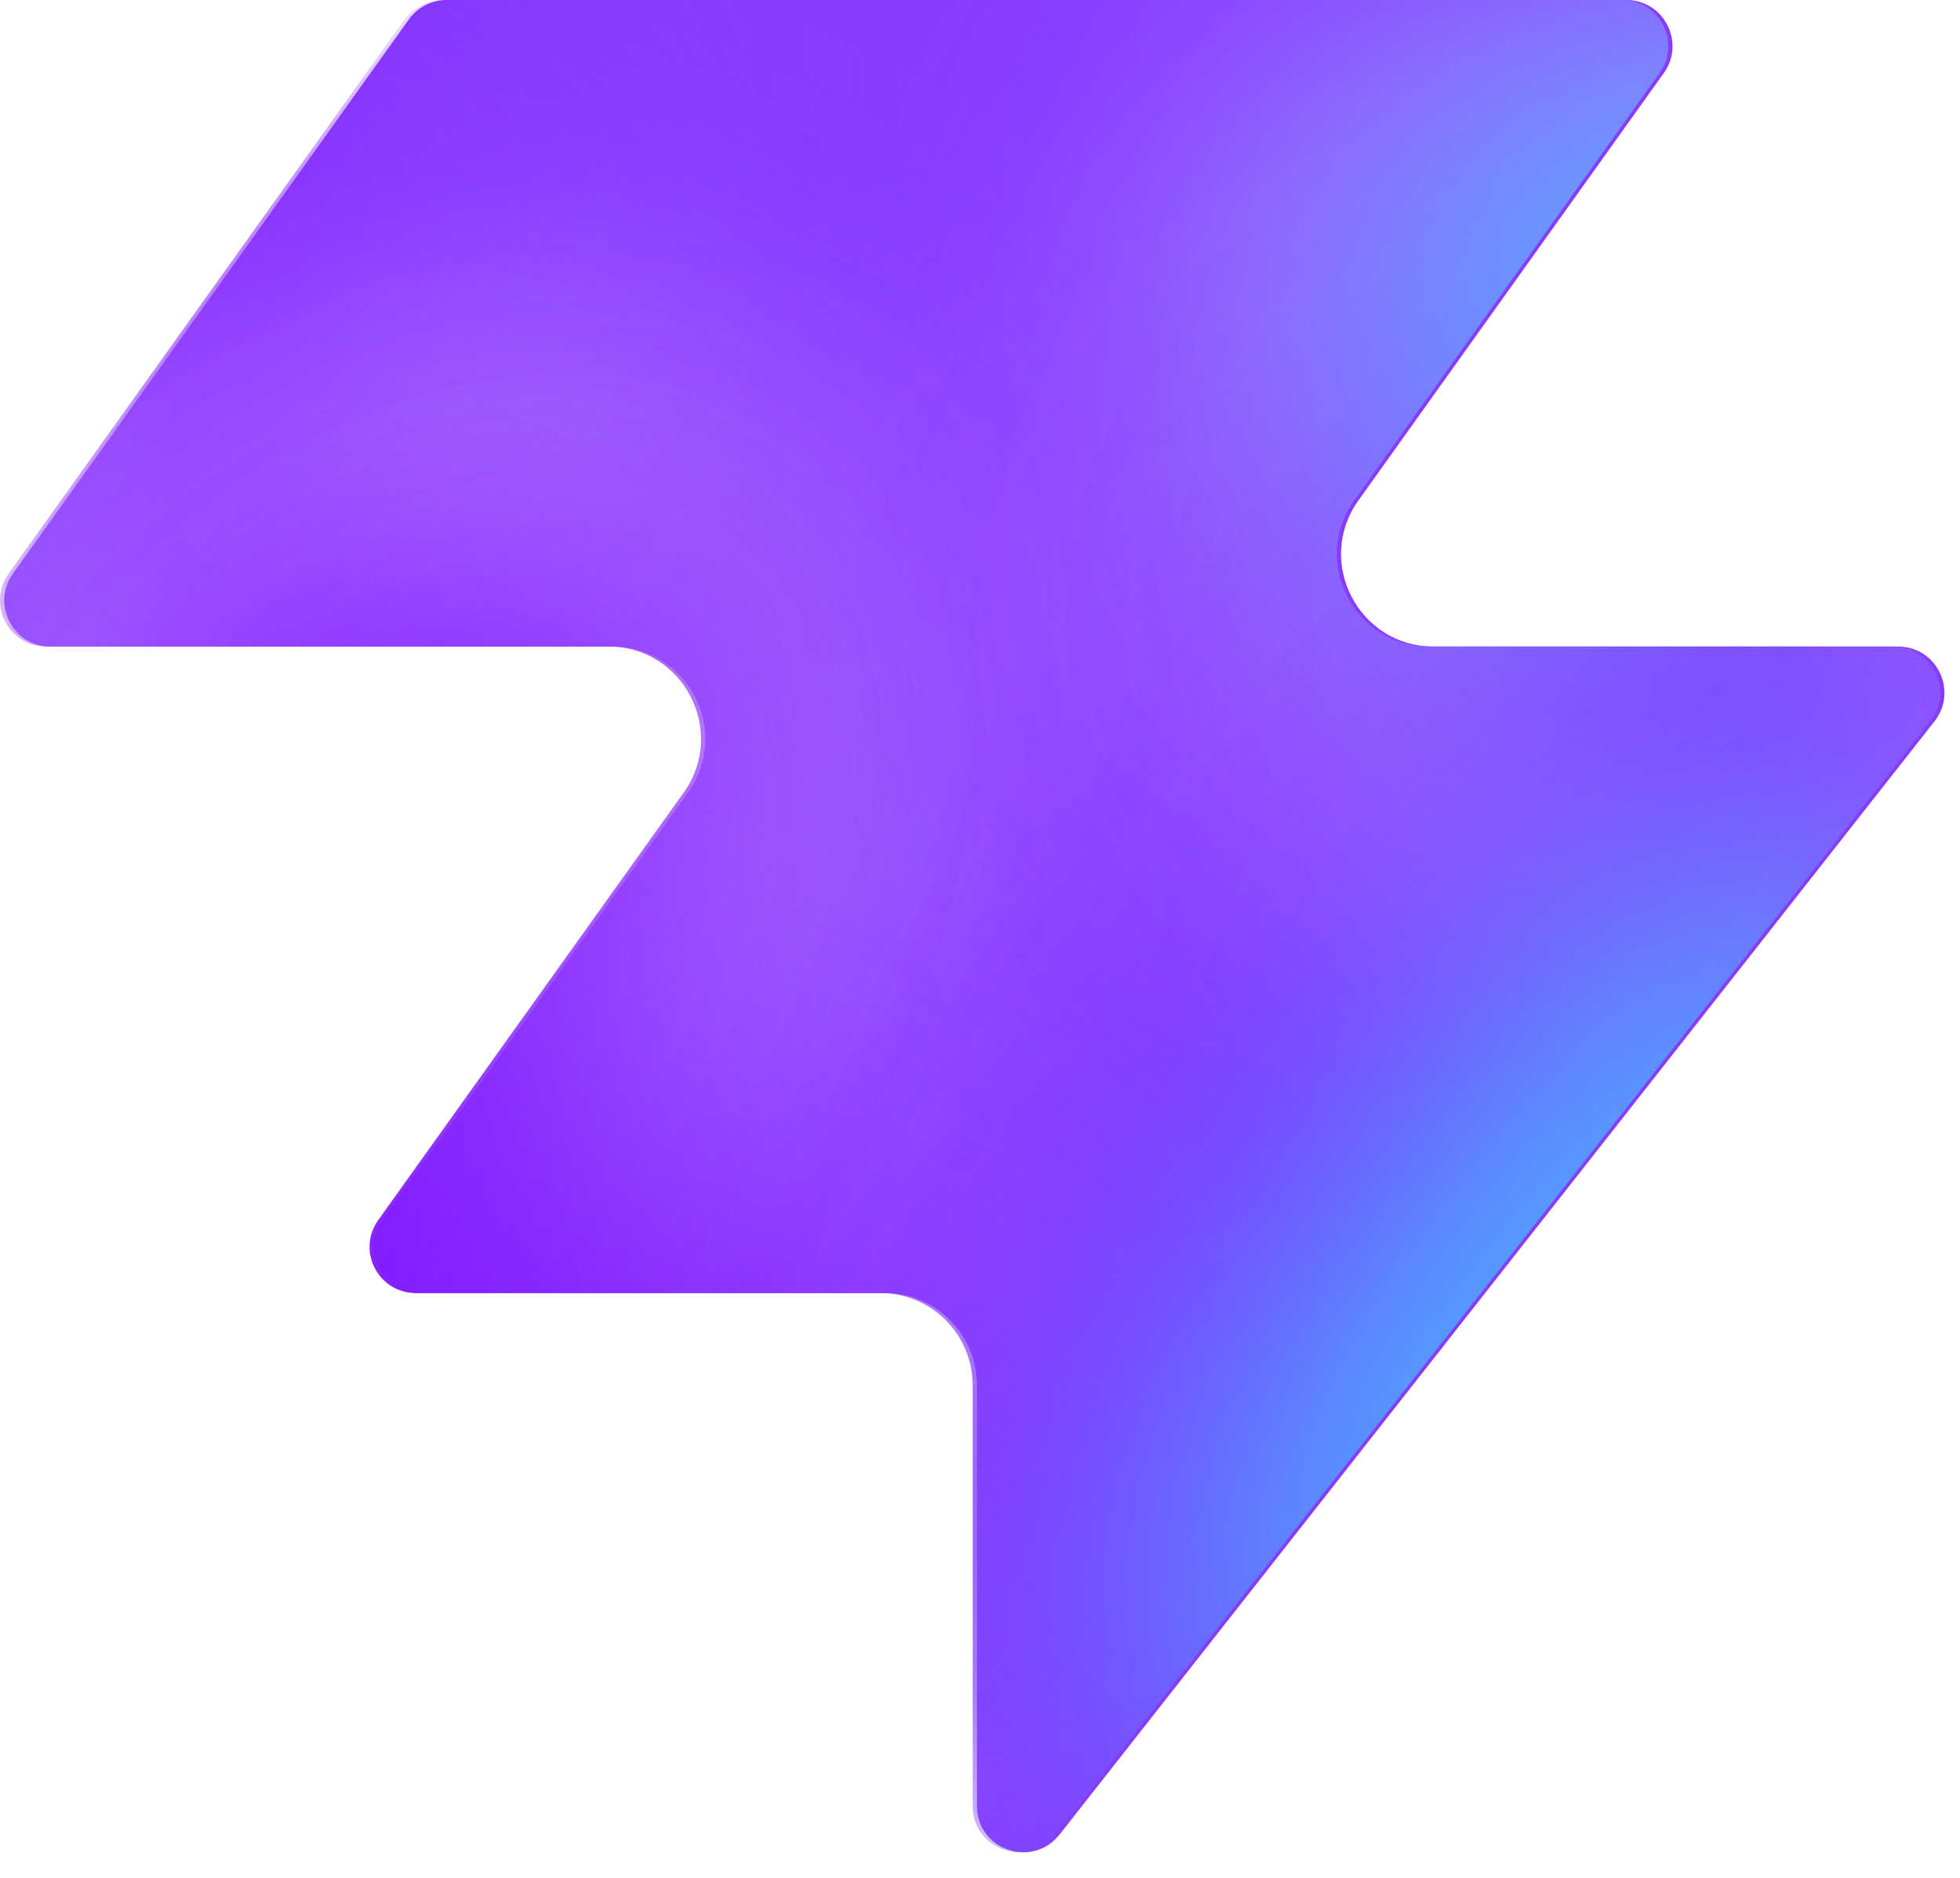
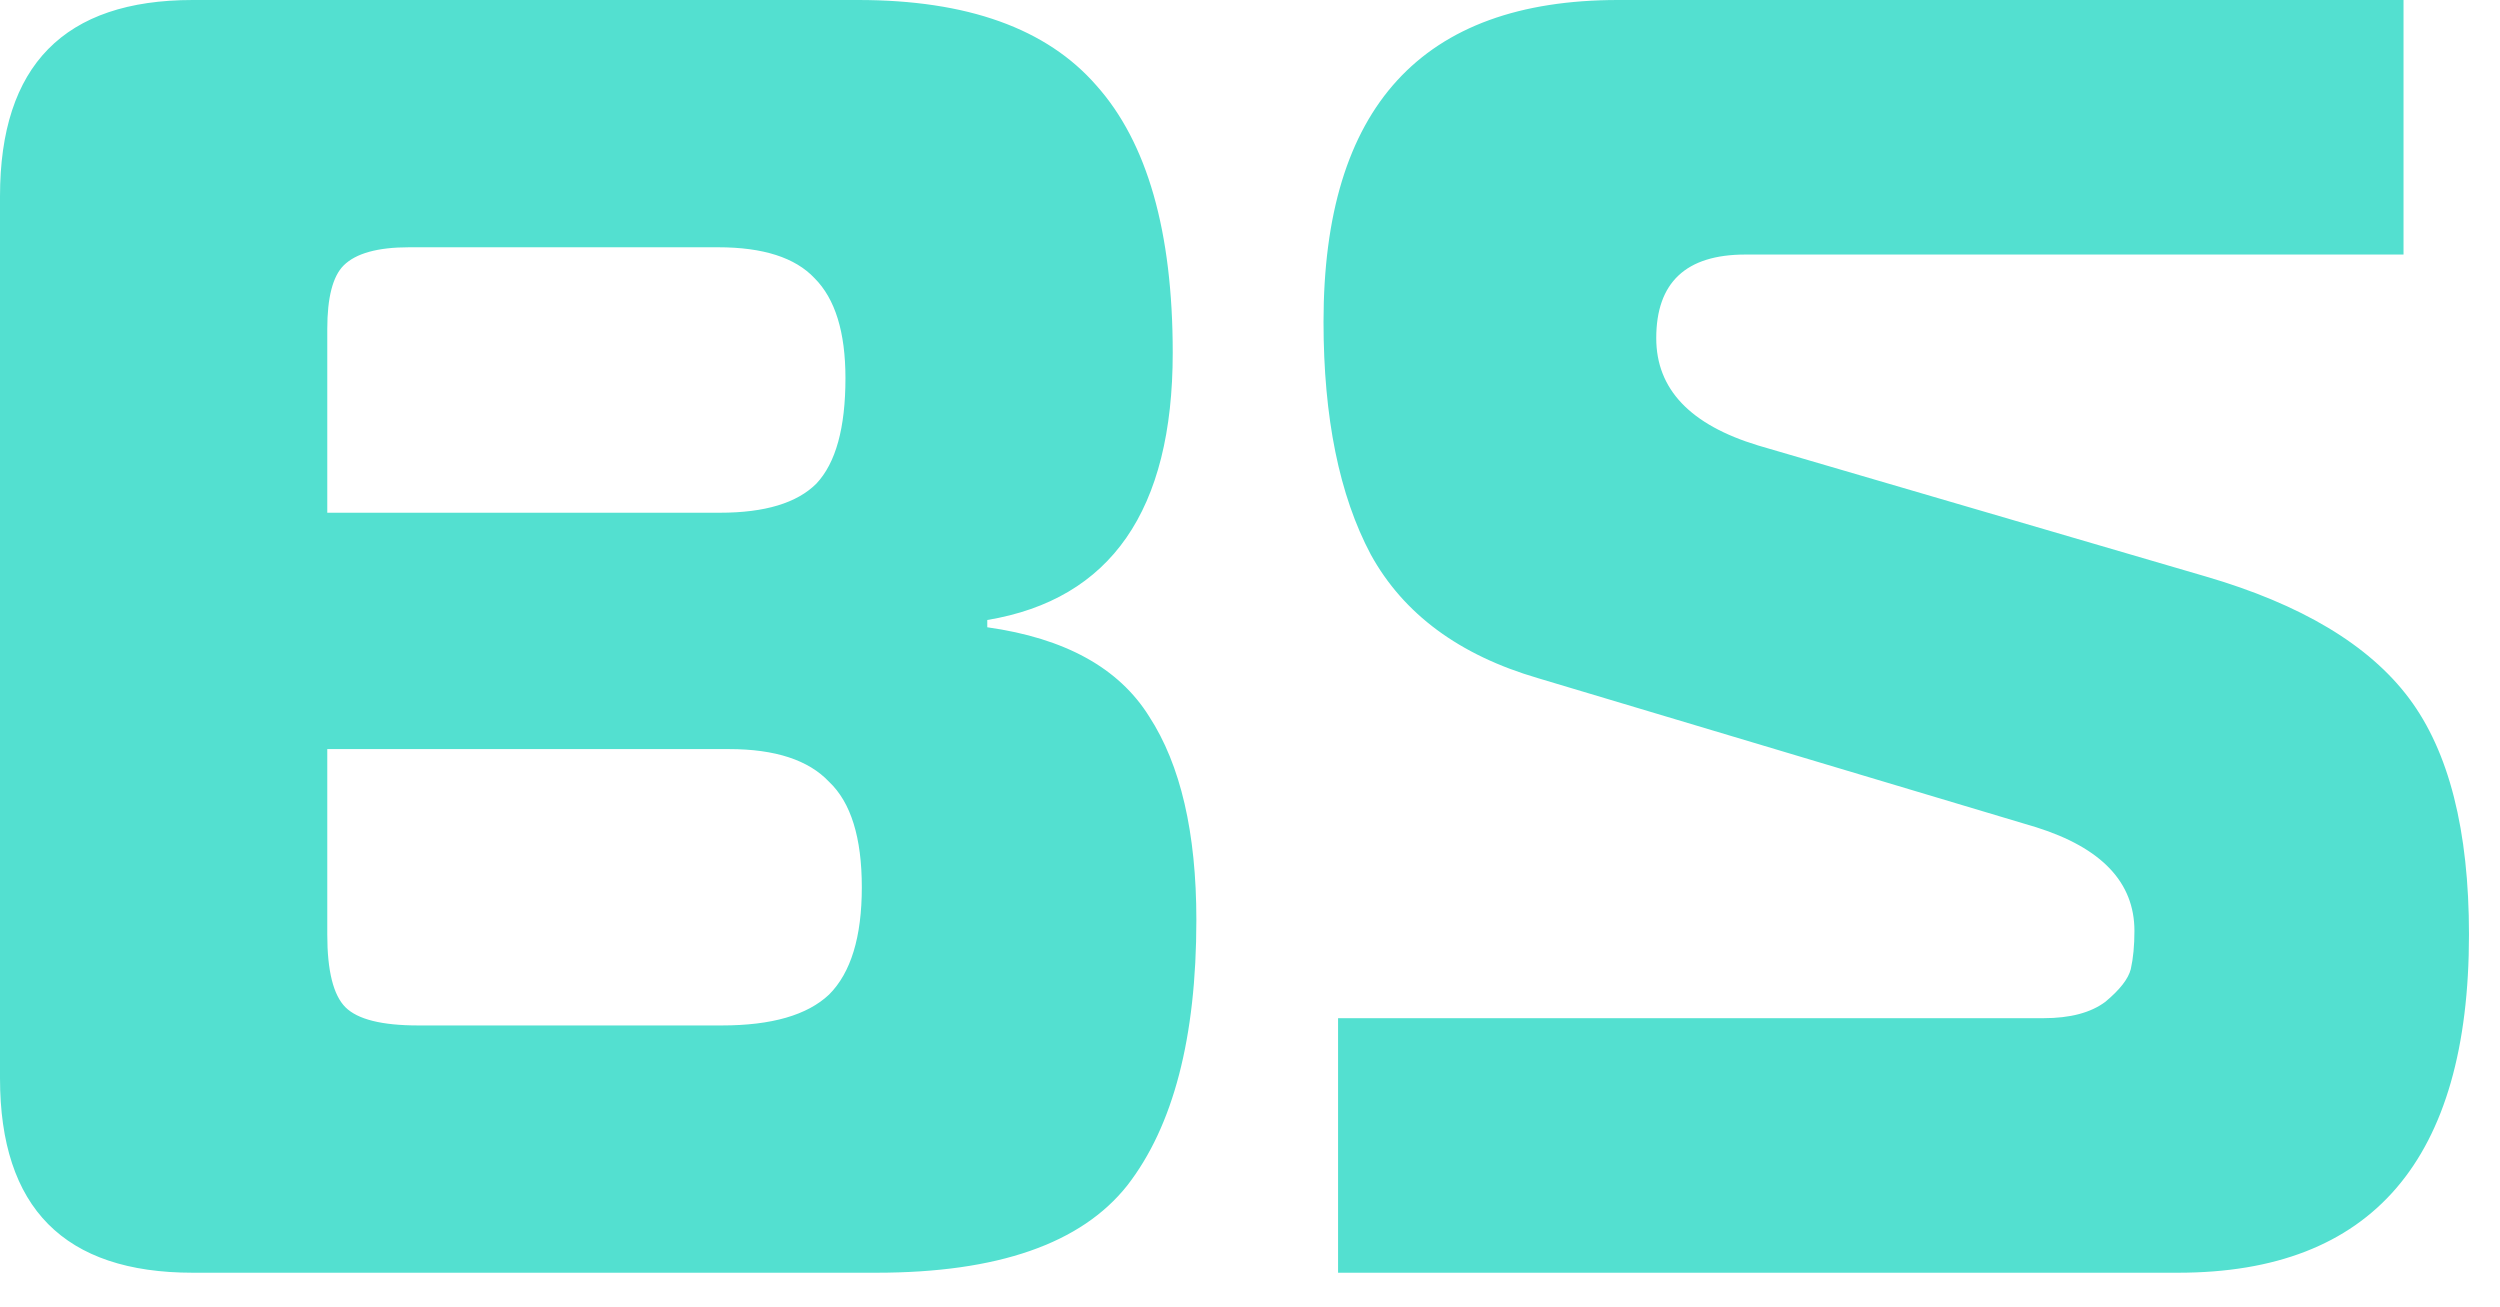
- <svg xmlns="http://www.w3.org/2000/svg" width="48" height="46" fill="none" viewBox="0 0 48 46">
-   <path fill="#863bff" d="M25.946 44.938c-.664.845-2.021.375-2.021-.698V33.937a2.26 2.26 0 0 0-2.262-2.262H10.287c-.92 0-1.456-1.04-.92-1.788l7.48-10.471c1.07-1.497 0-3.578-1.842-3.578H1.237c-.92 0-1.456-1.04-.92-1.788L10.013.474c.214-.297.556-.474.92-.474h28.894c.92 0 1.456 1.04.92 1.788l-7.48 10.471c-1.07 1.498 0 3.579 1.842 3.579h11.377c.943 0 1.473 1.088.89 1.83L25.947 44.94z" style="fill:#863bff;fill:color(display-p3 .525 .23 1);fill-opacity:1" />
-   <mask id="a" width="48" height="46" x="0" y="0" maskUnits="userSpaceOnUse" style="mask-type:alpha">
-     <path fill="#000" d="M25.842 44.938c-.664.844-2.021.375-2.021-.698V33.937a2.26 2.26 0 0 0-2.262-2.262H10.183c-.92 0-1.456-1.04-.92-1.788l7.48-10.471c1.07-1.498 0-3.579-1.842-3.579H1.133c-.92 0-1.456-1.04-.92-1.787L9.91.473c.214-.297.556-.474.92-.474h28.894c.92 0 1.456 1.04.92 1.788l-7.48 10.471c-1.07 1.498 0 3.578 1.842 3.578h11.377c.943 0 1.473 1.088.89 1.832L25.843 44.94z" style="fill:#000;fill-opacity:1" />
-   </mask>
-   <g mask="url(#a)">
-     <g filter="url(#b)">
-       <ellipse cx="5.508" cy="14.704" fill="#ede6ff" rx="5.508" ry="14.704" style="fill:#ede6ff;fill:color(display-p3 .927 .903 1);fill-opacity:1" transform="matrix(.00324 1 1 -.00324 -4.47 31.516)" />
-     </g>
-     <g filter="url(#c)">
-       <ellipse cx="10.399" cy="29.851" fill="#ede6ff" rx="10.399" ry="29.851" style="fill:#ede6ff;fill:color(display-p3 .927 .903 1);fill-opacity:1" transform="matrix(.00324 1 1 -.00324 -39.328 7.883)" />
-     </g>
-     <g filter="url(#d)">
-       <ellipse cx="5.508" cy="30.487" fill="#7e14ff" rx="5.508" ry="30.487" style="fill:#7e14ff;fill:color(display-p3 .492 .077 1);fill-opacity:1" transform="rotate(89.814 -25.913 -14.639)scale(1 -1)" />
-     </g>
-     <g filter="url(#e)">
-       <ellipse cx="5.508" cy="30.599" fill="#7e14ff" rx="5.508" ry="30.599" style="fill:#7e14ff;fill:color(display-p3 .492 .077 1);fill-opacity:1" transform="rotate(89.814 -32.644 -3.334)scale(1 -1)" />
-     </g>
-     <g filter="url(#f)">
-       <ellipse cx="5.508" cy="30.599" fill="#7e14ff" rx="5.508" ry="30.599" style="fill:#7e14ff;fill:color(display-p3 .492 .077 1);fill-opacity:1" transform="matrix(.00324 1 1 -.00324 -34.34 30.47)" />
-     </g>
-     <g filter="url(#g)">
-       <ellipse cx="14.072" cy="22.078" fill="#ede6ff" rx="14.072" ry="22.078" style="fill:#ede6ff;fill:color(display-p3 .927 .903 1);fill-opacity:1" transform="rotate(93.35 24.506 48.493)scale(-1 1)" />
-     </g>
-     <g filter="url(#h)">
-       <ellipse cx="3.47" cy="21.501" fill="#7e14ff" rx="3.47" ry="21.501" style="fill:#7e14ff;fill:color(display-p3 .492 .077 1);fill-opacity:1" transform="rotate(89.009 28.708 47.59)scale(-1 1)" />
-     </g>
-     <g filter="url(#i)">
-       <ellipse cx="3.47" cy="21.501" fill="#7e14ff" rx="3.47" ry="21.501" style="fill:#7e14ff;fill:color(display-p3 .492 .077 1);fill-opacity:1" transform="rotate(89.009 28.708 47.59)scale(-1 1)" />
-     </g>
-     <g filter="url(#j)">
-       <ellipse cx=".387" cy="8.972" fill="#7e14ff" rx="4.407" ry="29.108" style="fill:#7e14ff;fill:color(display-p3 .492 .077 1);fill-opacity:1" transform="rotate(39.51 .387 8.972)" />
-     </g>
-     <g filter="url(#k)">
-       <ellipse cx="47.523" cy="-6.092" fill="#7e14ff" rx="4.407" ry="29.108" style="fill:#7e14ff;fill:color(display-p3 .492 .077 1);fill-opacity:1" transform="rotate(37.892 47.523 -6.092)" />
-     </g>
-     <g filter="url(#l)">
-       <ellipse cx="41.412" cy="6.333" fill="#47bfff" rx="5.971" ry="9.665" style="fill:#47bfff;fill:color(display-p3 .28 .748 1);fill-opacity:1" transform="rotate(37.892 41.412 6.333)" />
-     </g>
-     <g filter="url(#m)">
-       <ellipse cx="-1.879" cy="38.332" fill="#7e14ff" rx="4.407" ry="29.108" style="fill:#7e14ff;fill:color(display-p3 .492 .077 1);fill-opacity:1" transform="rotate(37.892 -1.88 38.332)" />
-     </g>
-     <g filter="url(#n)">
-       <ellipse cx="-1.879" cy="38.332" fill="#7e14ff" rx="4.407" ry="29.108" style="fill:#7e14ff;fill:color(display-p3 .492 .077 1);fill-opacity:1" transform="rotate(37.892 -1.88 38.332)" />
-     </g>
-     <g filter="url(#o)">
-       <ellipse cx="35.651" cy="29.907" fill="#7e14ff" rx="4.407" ry="29.108" style="fill:#7e14ff;fill:color(display-p3 .492 .077 1);fill-opacity:1" transform="rotate(37.892 35.651 29.907)" />
-     </g>
-     <g filter="url(#p)">
-       <ellipse cx="38.418" cy="32.4" fill="#47bfff" rx="5.971" ry="15.297" style="fill:#47bfff;fill:color(display-p3 .28 .748 1);fill-opacity:1" transform="rotate(37.892 38.418 32.4)" />
-     </g>
-   </g>
-   <defs>
-     <filter id="b" width="60.045" height="41.654" x="-19.77" y="16.149" color-interpolation-filters="sRGB" filterUnits="userSpaceOnUse">
-       <feFlood flood-opacity="0" result="BackgroundImageFix" />
-       <feBlend in="SourceGraphic" in2="BackgroundImageFix" result="shape" />
-       <feGaussianBlur result="effect1_foregroundBlur_2002_17158" stdDeviation="7.659" />
-     </filter>
-     <filter id="c" width="90.34" height="51.437" x="-54.613" y="-7.533" color-interpolation-filters="sRGB" filterUnits="userSpaceOnUse">
-       <feFlood flood-opacity="0" result="BackgroundImageFix" />
-       <feBlend in="SourceGraphic" in2="BackgroundImageFix" result="shape" />
-       <feGaussianBlur result="effect1_foregroundBlur_2002_17158" stdDeviation="7.659" />
-     </filter>
-     <filter id="d" width="79.355" height="29.4" x="-49.64" y="2.03" color-interpolation-filters="sRGB" filterUnits="userSpaceOnUse">
-       <feFlood flood-opacity="0" result="BackgroundImageFix" />
-       <feBlend in="SourceGraphic" in2="BackgroundImageFix" result="shape" />
-       <feGaussianBlur result="effect1_foregroundBlur_2002_17158" stdDeviation="4.596" />
-     </filter>
-     <filter id="e" width="79.579" height="29.4" x="-45.045" y="20.029" color-interpolation-filters="sRGB" filterUnits="userSpaceOnUse">
-       <feFlood flood-opacity="0" result="BackgroundImageFix" />
-       <feBlend in="SourceGraphic" in2="BackgroundImageFix" result="shape" />
-       <feGaussianBlur result="effect1_foregroundBlur_2002_17158" stdDeviation="4.596" />
-     </filter>
-     <filter id="f" width="79.579" height="29.4" x="-43.513" y="21.178" color-interpolation-filters="sRGB" filterUnits="userSpaceOnUse">
-       <feFlood flood-opacity="0" result="BackgroundImageFix" />
-       <feBlend in="SourceGraphic" in2="BackgroundImageFix" result="shape" />
-       <feGaussianBlur result="effect1_foregroundBlur_2002_17158" stdDeviation="4.596" />
-     </filter>
-     <filter id="g" width="74.749" height="58.852" x="15.756" y="-17.901" color-interpolation-filters="sRGB" filterUnits="userSpaceOnUse">
-       <feFlood flood-opacity="0" result="BackgroundImageFix" />
-       <feBlend in="SourceGraphic" in2="BackgroundImageFix" result="shape" />
-       <feGaussianBlur result="effect1_foregroundBlur_2002_17158" stdDeviation="7.659" />
-     </filter>
-     <filter id="h" width="61.377" height="25.362" x="23.548" y="2.284" color-interpolation-filters="sRGB" filterUnits="userSpaceOnUse">
-       <feFlood flood-opacity="0" result="BackgroundImageFix" />
-       <feBlend in="SourceGraphic" in2="BackgroundImageFix" result="shape" />
-       <feGaussianBlur result="effect1_foregroundBlur_2002_17158" stdDeviation="4.596" />
-     </filter>
-     <filter id="i" width="61.377" height="25.362" x="23.548" y="2.284" color-interpolation-filters="sRGB" filterUnits="userSpaceOnUse">
-       <feFlood flood-opacity="0" result="BackgroundImageFix" />
-       <feBlend in="SourceGraphic" in2="BackgroundImageFix" result="shape" />
-       <feGaussianBlur result="effect1_foregroundBlur_2002_17158" stdDeviation="4.596" />
-     </filter>
-     <filter id="j" width="56.045" height="63.649" x="-27.636" y="-22.853" color-interpolation-filters="sRGB" filterUnits="userSpaceOnUse">
-       <feFlood flood-opacity="0" result="BackgroundImageFix" />
-       <feBlend in="SourceGraphic" in2="BackgroundImageFix" result="shape" />
-       <feGaussianBlur result="effect1_foregroundBlur_2002_17158" stdDeviation="4.596" />
-     </filter>
-     <filter id="k" width="54.814" height="64.646" x="20.116" y="-38.415" color-interpolation-filters="sRGB" filterUnits="userSpaceOnUse">
-       <feFlood flood-opacity="0" result="BackgroundImageFix" />
-       <feBlend in="SourceGraphic" in2="BackgroundImageFix" result="shape" />
-       <feGaussianBlur result="effect1_foregroundBlur_2002_17158" stdDeviation="4.596" />
-     </filter>
-     <filter id="l" width="33.541" height="35.313" x="24.641" y="-11.323" color-interpolation-filters="sRGB" filterUnits="userSpaceOnUse">
-       <feFlood flood-opacity="0" result="BackgroundImageFix" />
-       <feBlend in="SourceGraphic" in2="BackgroundImageFix" result="shape" />
-       <feGaussianBlur result="effect1_foregroundBlur_2002_17158" stdDeviation="4.596" />
-     </filter>
-     <filter id="m" width="54.814" height="64.646" x="-29.286" y="6.009" color-interpolation-filters="sRGB" filterUnits="userSpaceOnUse">
-       <feFlood flood-opacity="0" result="BackgroundImageFix" />
-       <feBlend in="SourceGraphic" in2="BackgroundImageFix" result="shape" />
-       <feGaussianBlur result="effect1_foregroundBlur_2002_17158" stdDeviation="4.596" />
-     </filter>
-     <filter id="n" width="54.814" height="64.646" x="-29.286" y="6.009" color-interpolation-filters="sRGB" filterUnits="userSpaceOnUse">
-       <feFlood flood-opacity="0" result="BackgroundImageFix" />
-       <feBlend in="SourceGraphic" in2="BackgroundImageFix" result="shape" />
-       <feGaussianBlur result="effect1_foregroundBlur_2002_17158" stdDeviation="4.596" />
-     </filter>
-     <filter id="o" width="54.814" height="64.646" x="8.244" y="-2.416" color-interpolation-filters="sRGB" filterUnits="userSpaceOnUse">
-       <feFlood flood-opacity="0" result="BackgroundImageFix" />
-       <feBlend in="SourceGraphic" in2="BackgroundImageFix" result="shape" />
-       <feGaussianBlur result="effect1_foregroundBlur_2002_17158" stdDeviation="4.596" />
-     </filter>
-     <filter id="p" width="39.409" height="43.623" x="18.713" y="10.588" color-interpolation-filters="sRGB" filterUnits="userSpaceOnUse">
-       <feFlood flood-opacity="0" result="BackgroundImageFix" />
-       <feBlend in="SourceGraphic" in2="BackgroundImageFix" result="shape" />
-       <feGaussianBlur result="effect1_foregroundBlur_2002_17158" stdDeviation="4.596" />
-     </filter>
-   </defs>
+ <svg xmlns="http://www.w3.org/2000/svg" width="44" height="23" viewBox="0 0 44 23" fill="none">
+   <path d="M5.76 13.184V16.448C5.76 17.088 5.867 17.515 6.08 17.728C6.294 17.941 6.72 18.048 7.36 18.048H12.704C13.579 18.048 14.208 17.867 14.592 17.504C14.976 17.12 15.168 16.491 15.168 15.616C15.168 14.741 14.976 14.123 14.592 13.76C14.23 13.376 13.643 13.184 12.832 13.184H5.76ZM5.76 5.792V9.024H12.672C13.462 9.024 14.027 8.853 14.368 8.512C14.71 8.149 14.88 7.531 14.88 6.656C14.88 5.845 14.699 5.259 14.336 4.896C13.995 4.533 13.43 4.352 12.64 4.352H7.2C6.646 4.352 6.262 4.459 6.048 4.672C5.856 4.864 5.76 5.237 5.76 5.792ZM17.376 11.04C18.742 11.232 19.691 11.755 20.224 12.608C20.779 13.461 21.056 14.656 21.056 16.192C21.056 18.261 20.651 19.819 19.84 20.864C19.03 21.888 17.558 22.4 15.424 22.4H3.392C1.131 22.4 0 21.259 0 18.976V3.456C0 1.152 1.131 2.28882e-05 3.392 2.28882e-05H15.104C17.024 2.28882e-05 18.422 0.501 19.296 1.504C20.192 2.507 20.64 4.075 20.64 6.208C20.64 8.981 19.552 10.549 17.376 10.912V11.04ZM23.55 22.4V17.92H35.966C36.435 17.92 36.798 17.824 37.054 17.632C37.31 17.419 37.459 17.227 37.502 17.056C37.545 16.864 37.566 16.64 37.566 16.384C37.566 15.531 36.99 14.923 35.838 14.56L27.07 11.936C25.683 11.531 24.702 10.805 24.126 9.76C23.571 8.715 23.294 7.349 23.294 5.664C23.294 1.888 25.022 2.28882e-05 28.478 2.28882e-05H42.302V4.48H30.718C29.673 4.48 29.15 4.971 29.15 5.952C29.15 6.848 29.747 7.477 30.942 7.84L38.814 10.144C40.499 10.635 41.694 11.349 42.398 12.288C43.102 13.227 43.454 14.613 43.454 16.448C43.454 20.416 41.747 22.4 38.334 22.4H23.55Z" fill="#53E0D0" />
</svg>
